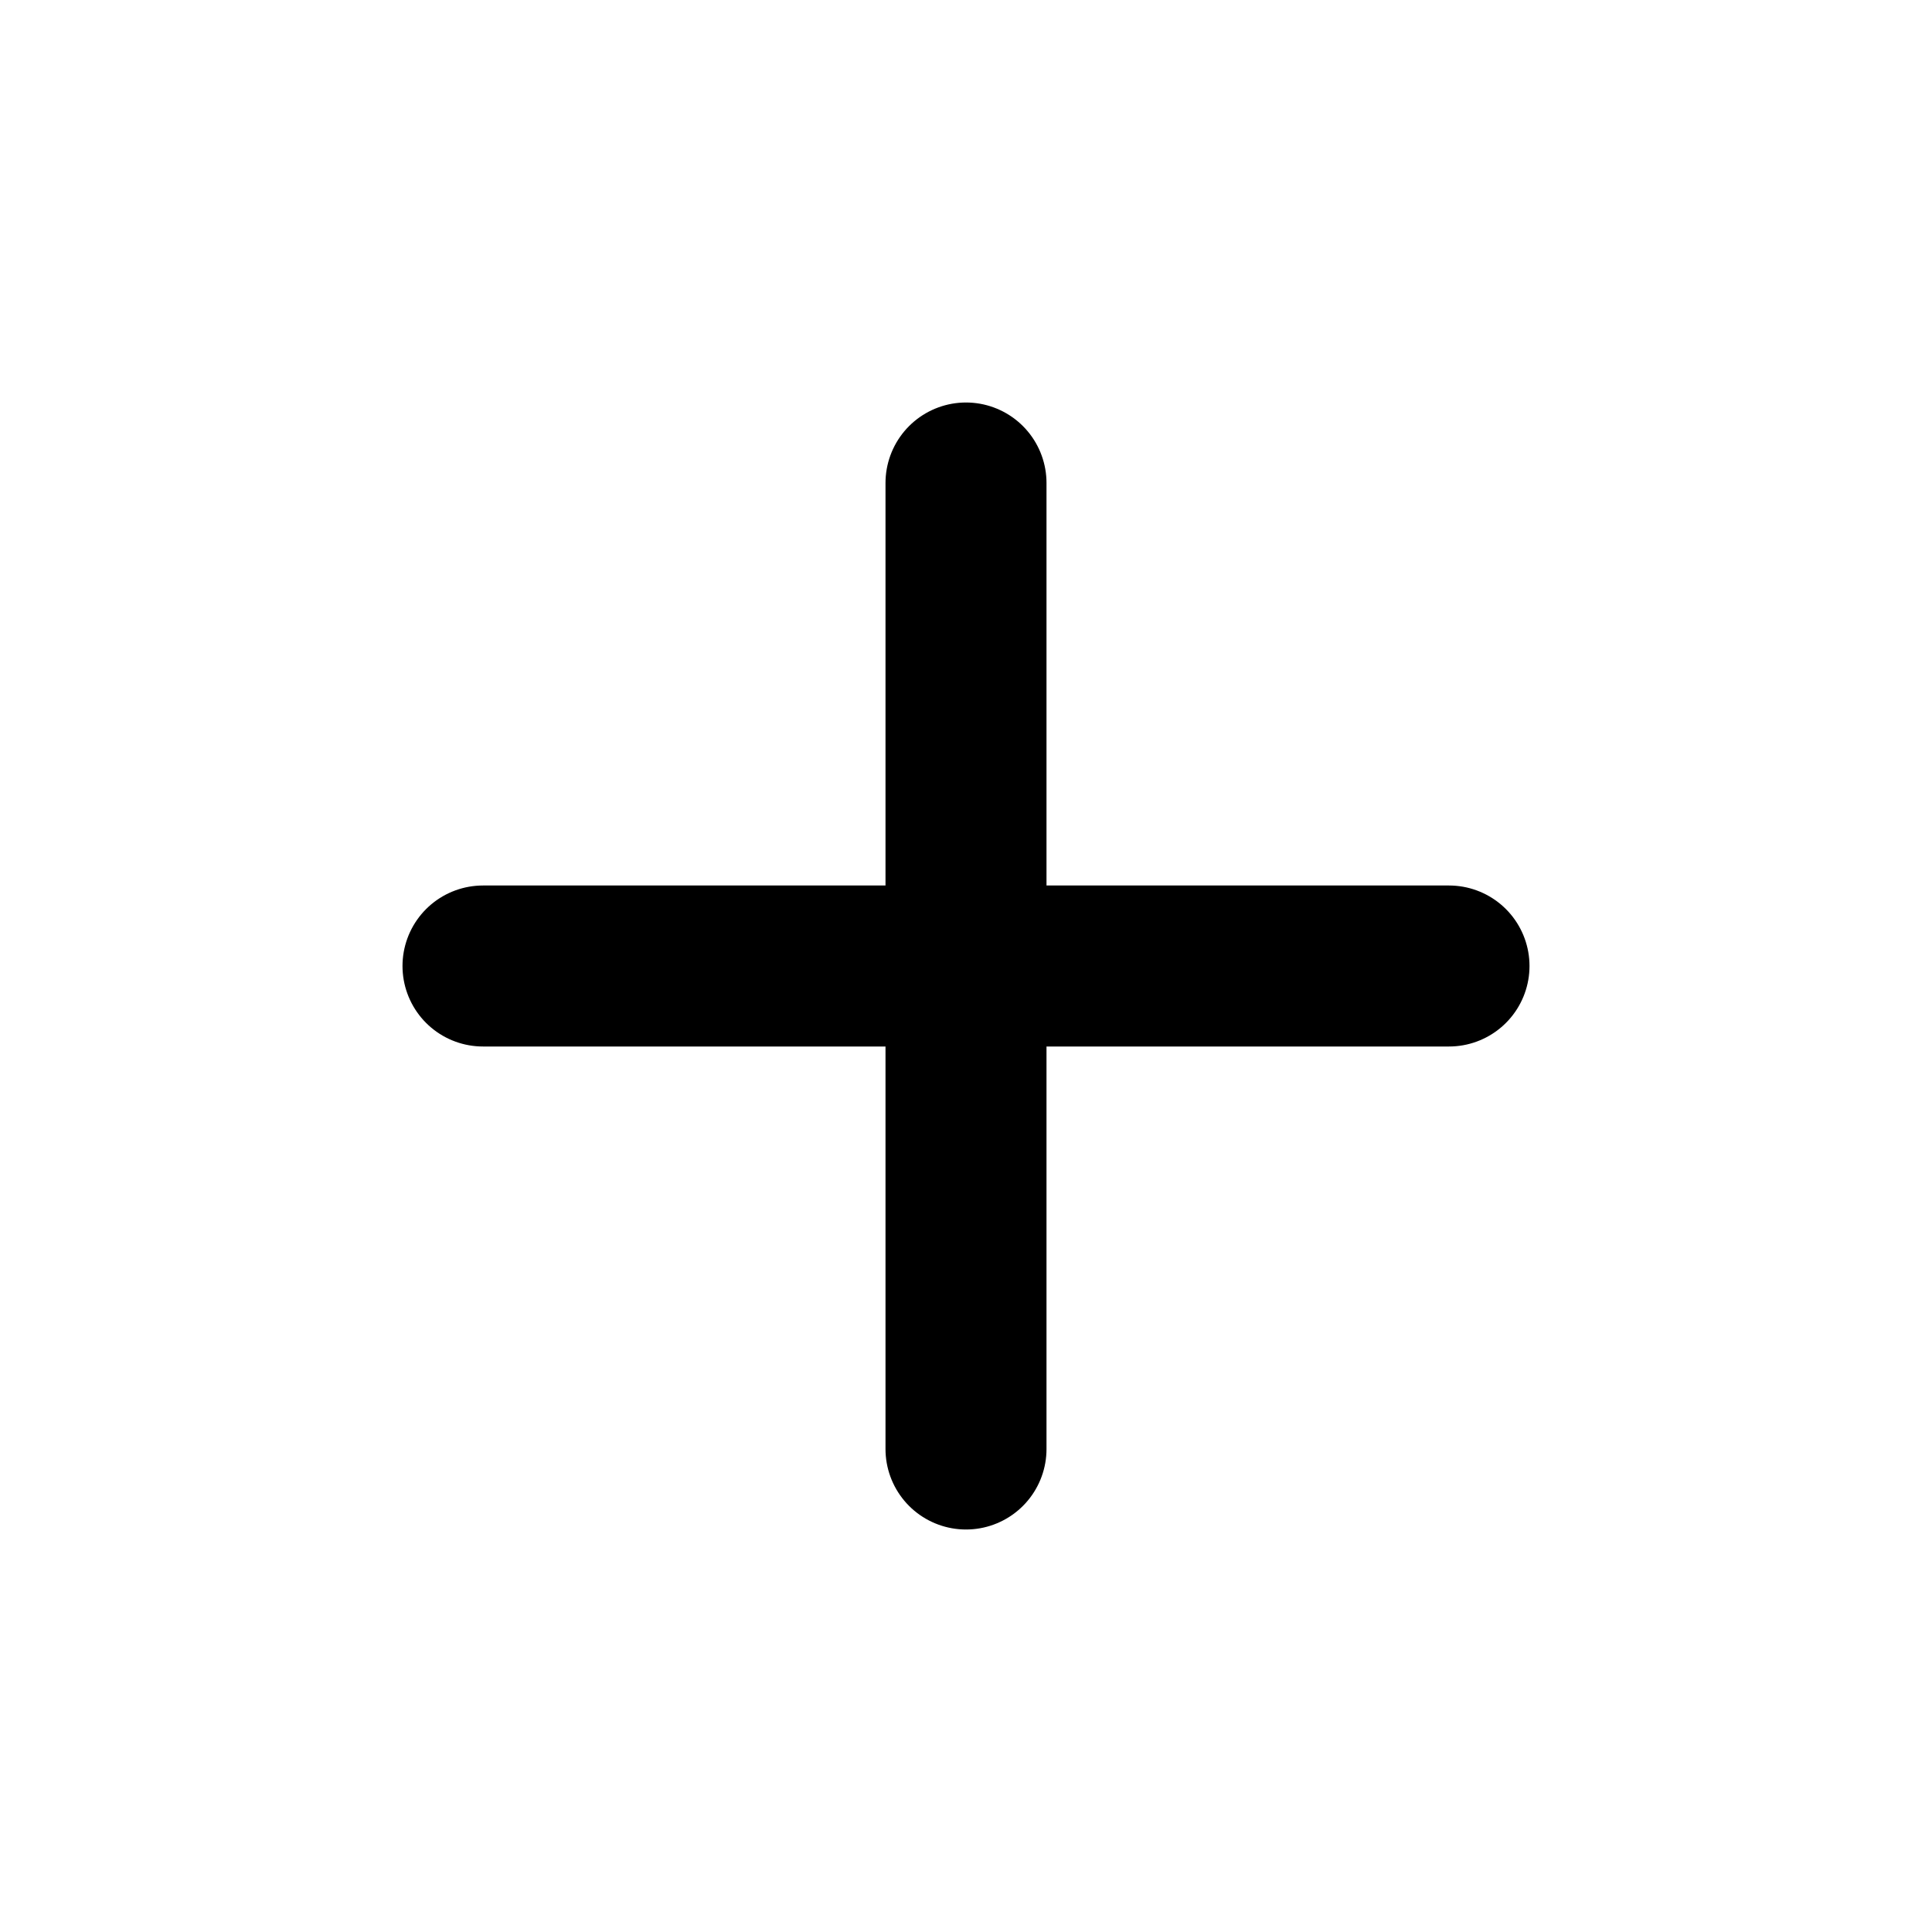
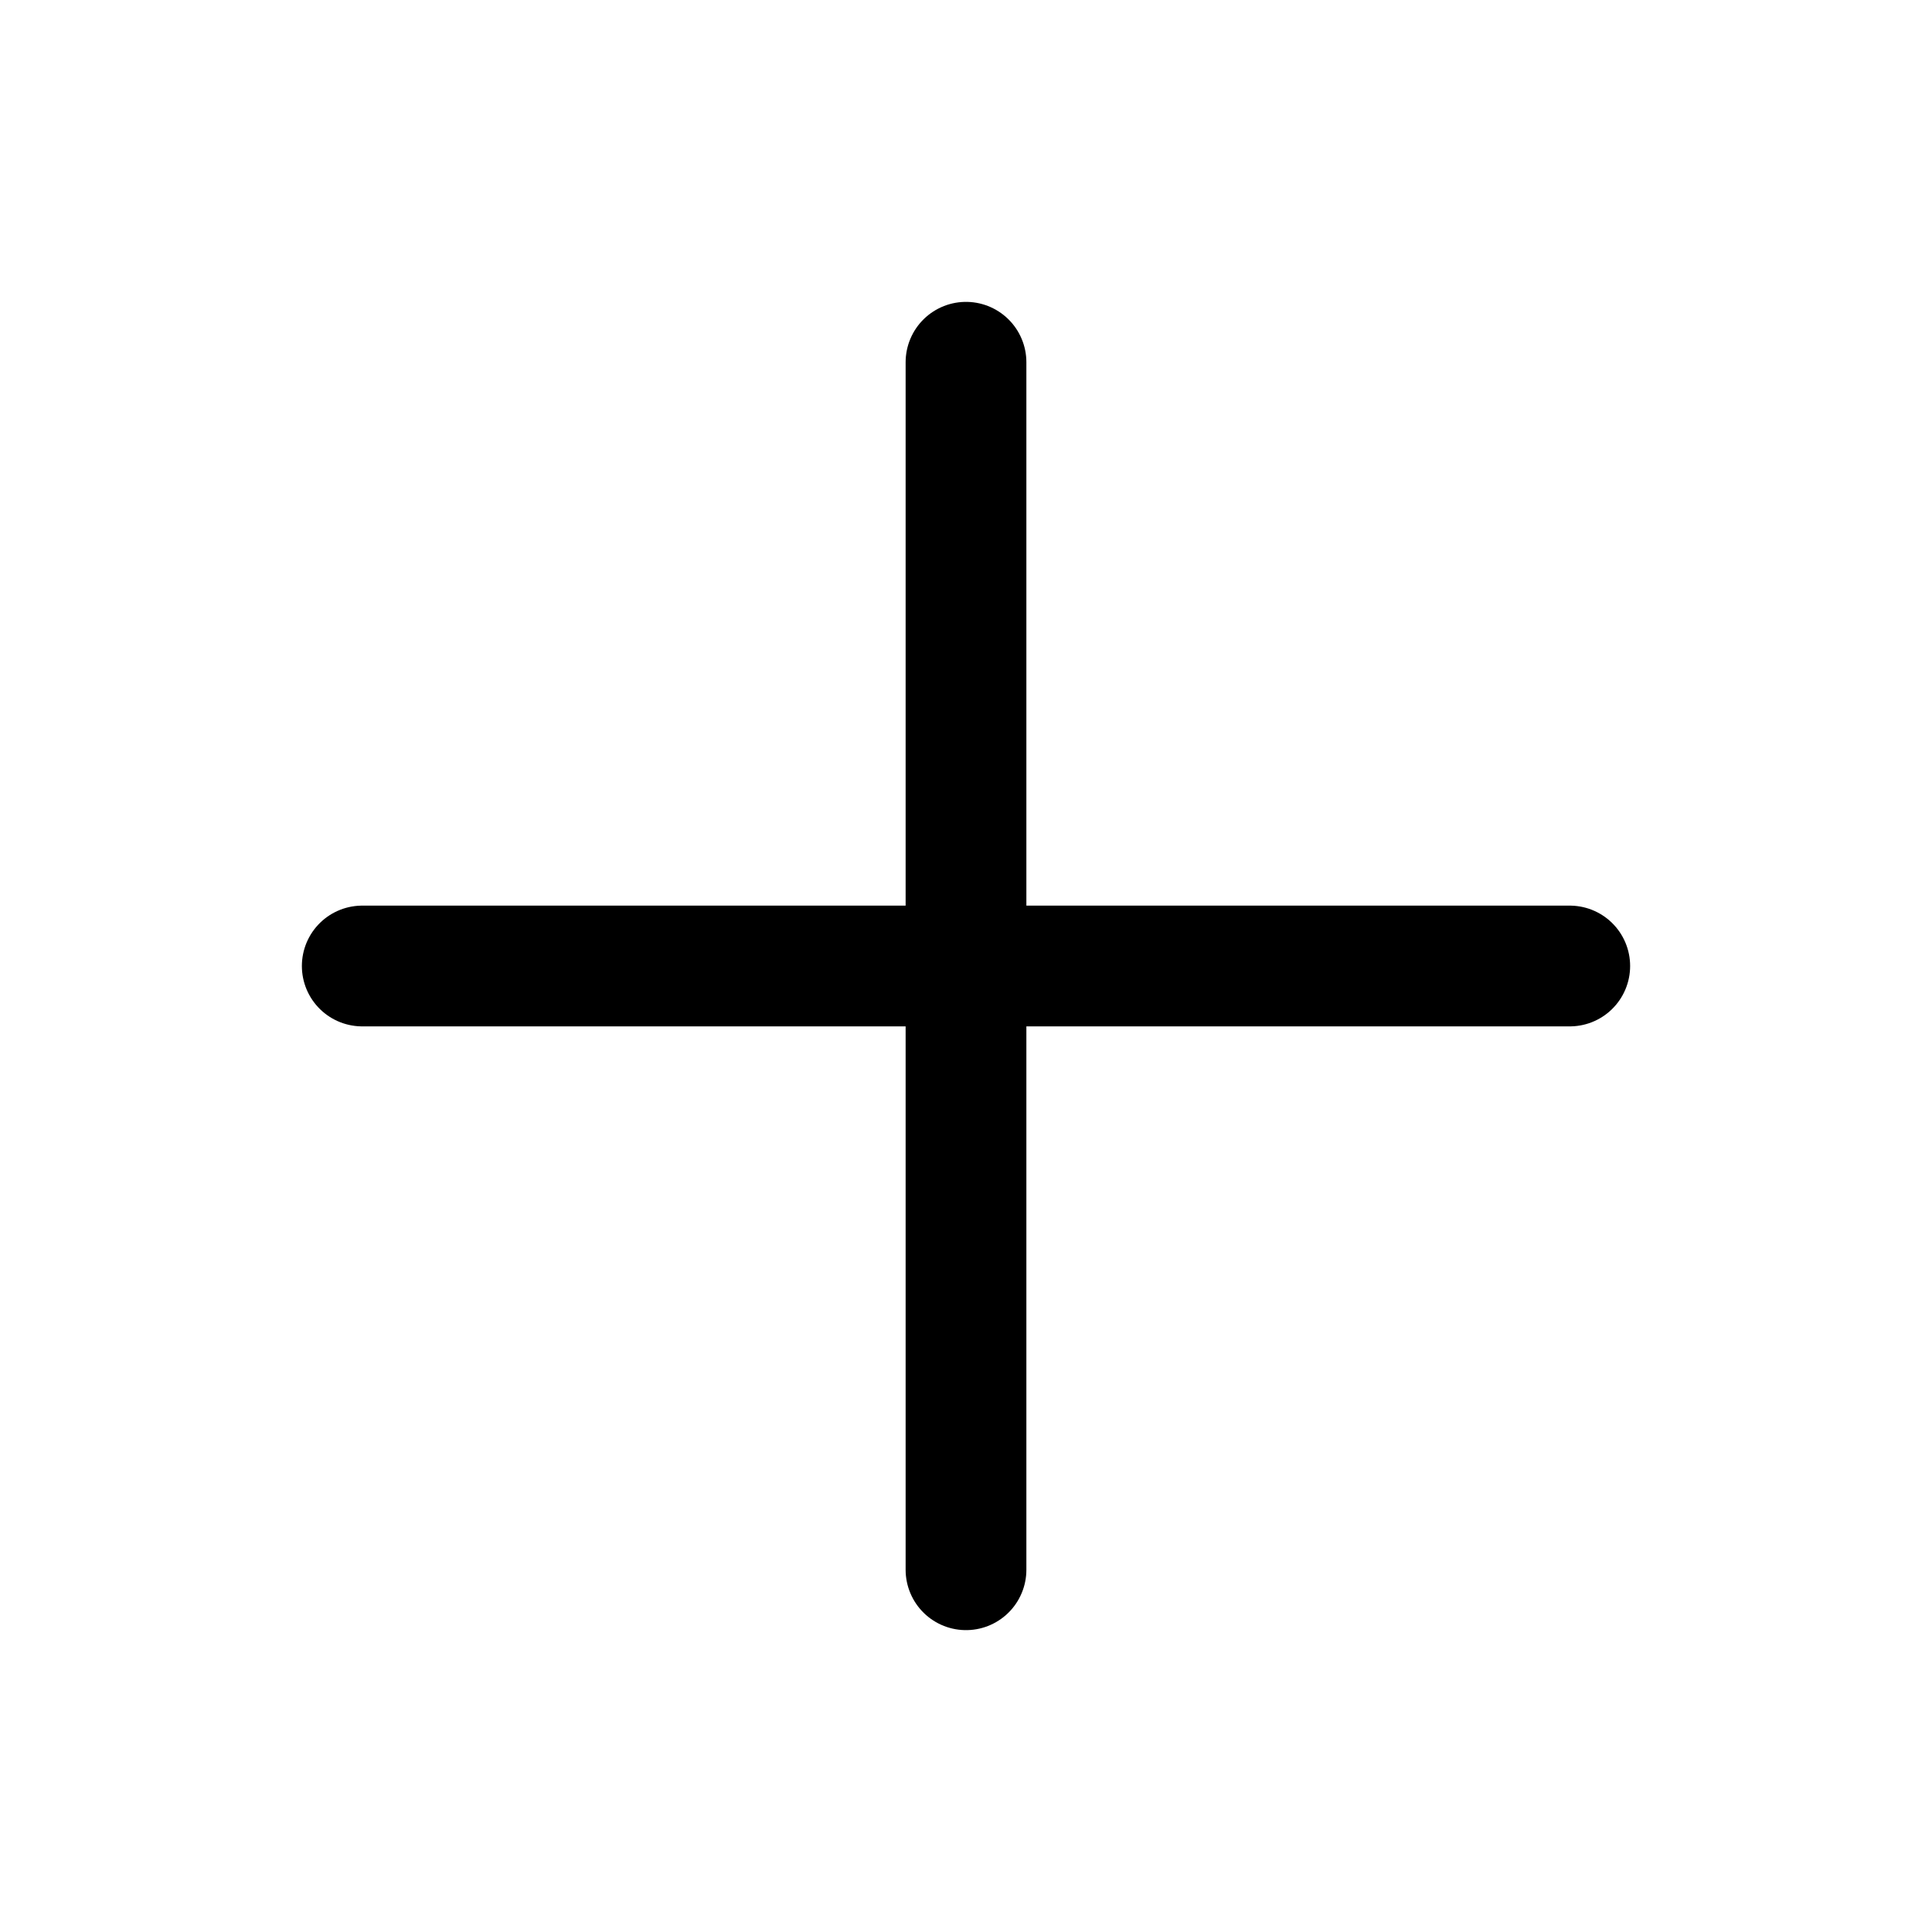
- <svg xmlns="http://www.w3.org/2000/svg" fill="none" viewBox="0 0 24 24" stroke="currentColor">
-   <path stroke-linecap="round" stroke-linejoin="round" stroke-width="2" d="M12 6v6m0 0v6m0-6h6m-6 0H6" />
+ <svg xmlns="http://www.w3.org/2000/svg" fill="none" viewBox="0 0 24 24" stroke-width="1.5" stroke="currentColor" aria-hidden="true">
+   <path stroke-linecap="round" stroke-linejoin="round" d="M12 4.5v15m7.5-7.5h-15" />
</svg>
